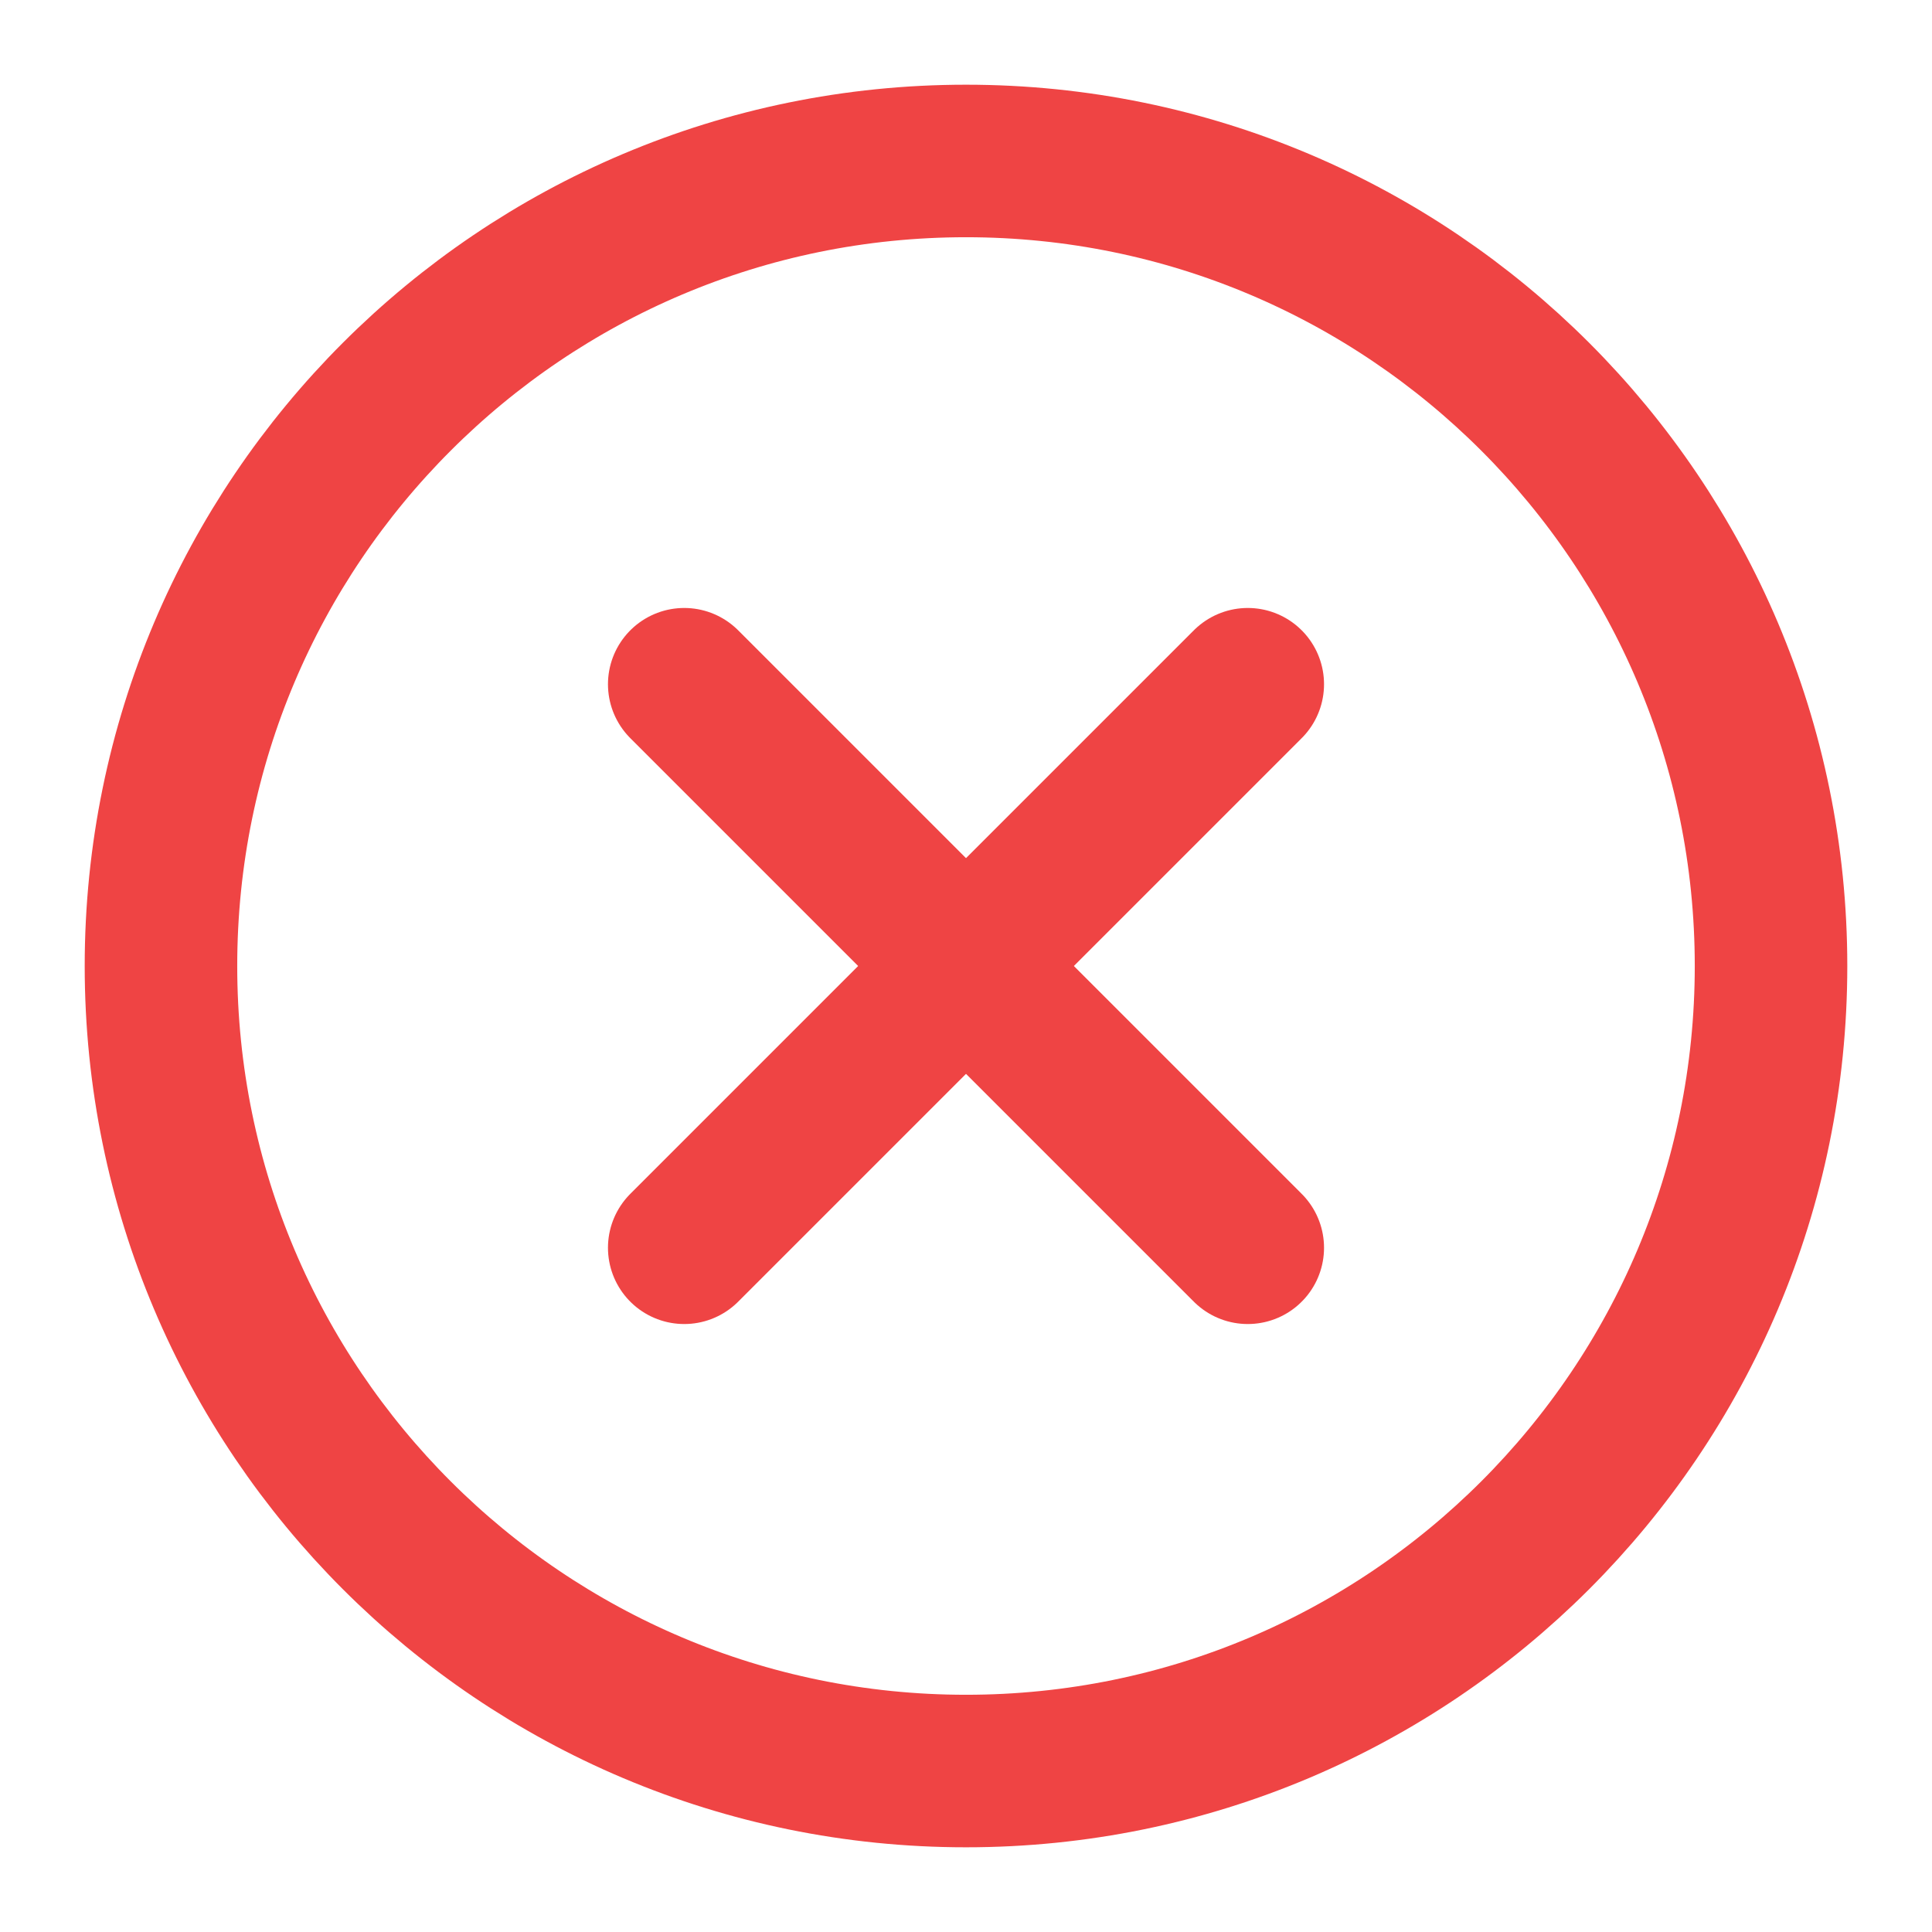
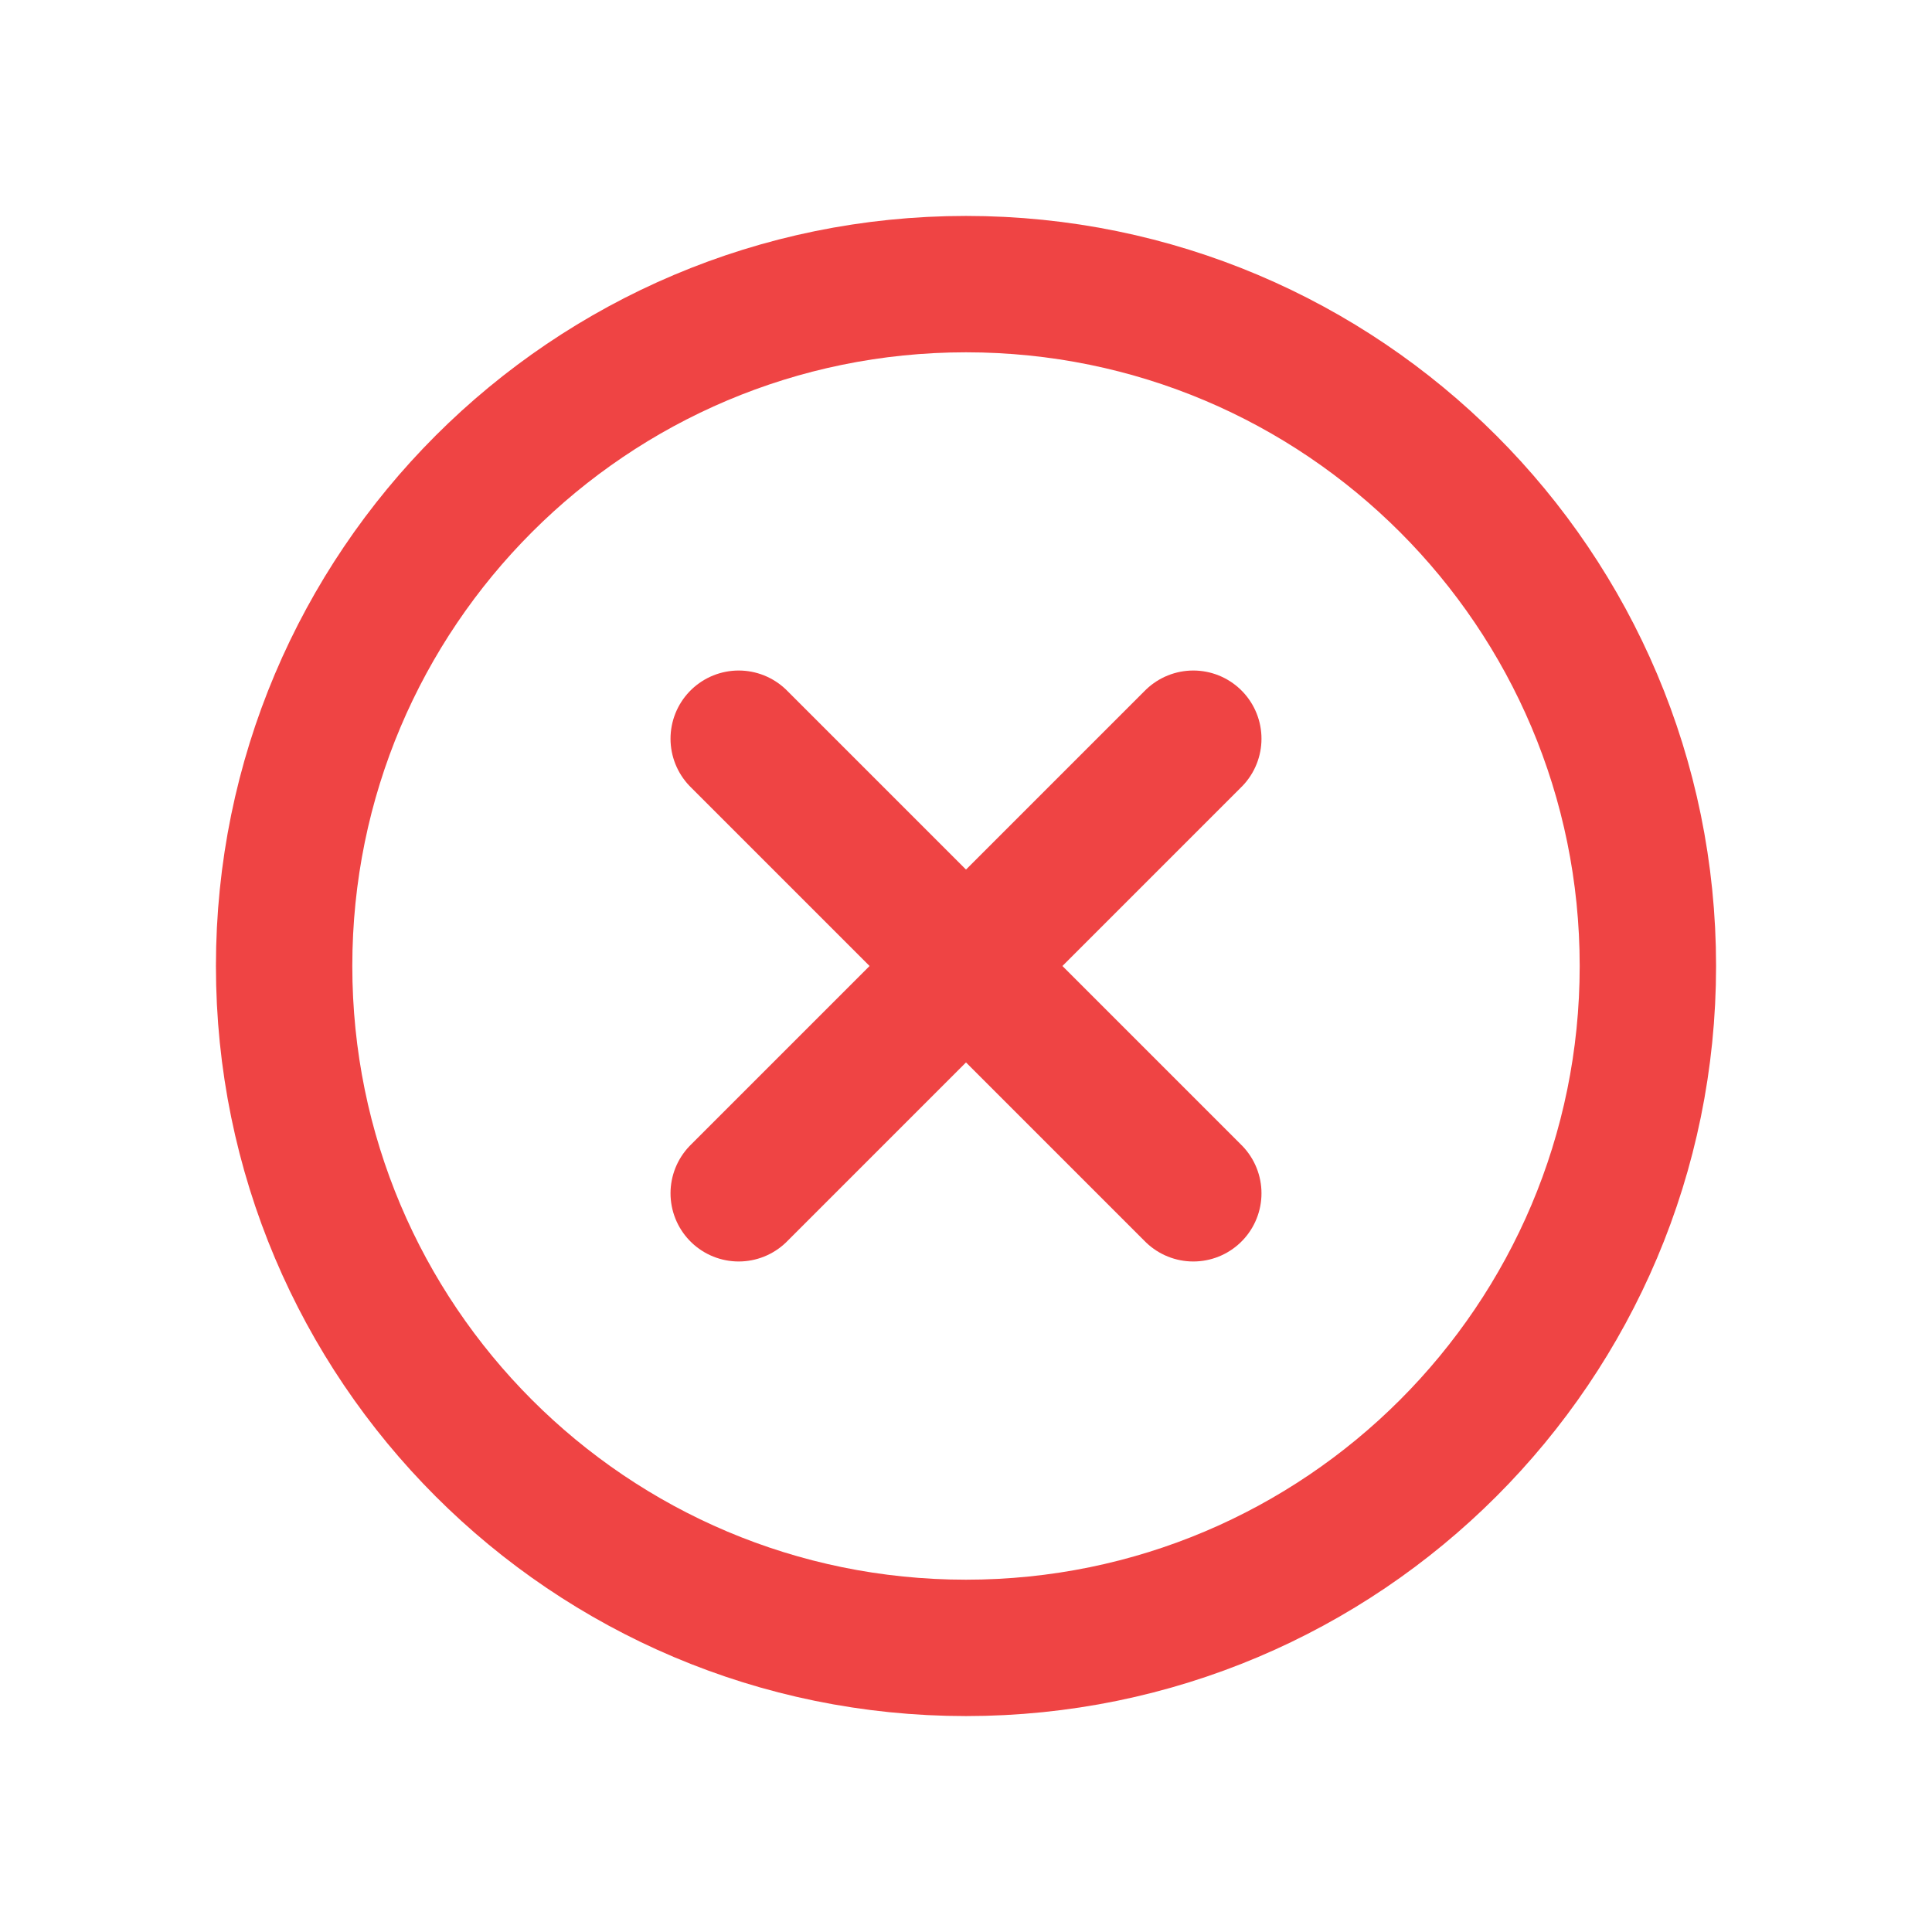
- <svg xmlns="http://www.w3.org/2000/svg" width="19" height="19" viewBox="0 0 19 19" fill="none">
-   <circle cx="9.5" cy="9.5" r="7.917" stroke="#EF4444" stroke-width="1.5" stroke-linecap="round" stroke-linejoin="round" />
-   <path d="M12.271 6.729L6.729 12.271" stroke="#EF4444" stroke-width="1.5" stroke-linecap="round" stroke-linejoin="round" />
-   <path d="M6.729 6.729L12.271 12.271" stroke="#EF4444" stroke-width="1.5" stroke-linecap="round" stroke-linejoin="round" />
+ <svg xmlns="http://www.w3.org/2000/svg" width="17" height="17" viewBox="0 0 17 17" fill="none">
+   <circle cx="8.5" cy="8.5" r="6" stroke="#EF4444" stroke-width="1.2" />
+   <path d="M6.5 6.5L10.5 10.5" stroke="#EF4444" stroke-width="1.2" stroke-linecap="round" />
+   <path d="M10.5 6.5L6.5 10.5" stroke="#EF4444" stroke-width="1.2" stroke-linecap="round" />
</svg>
